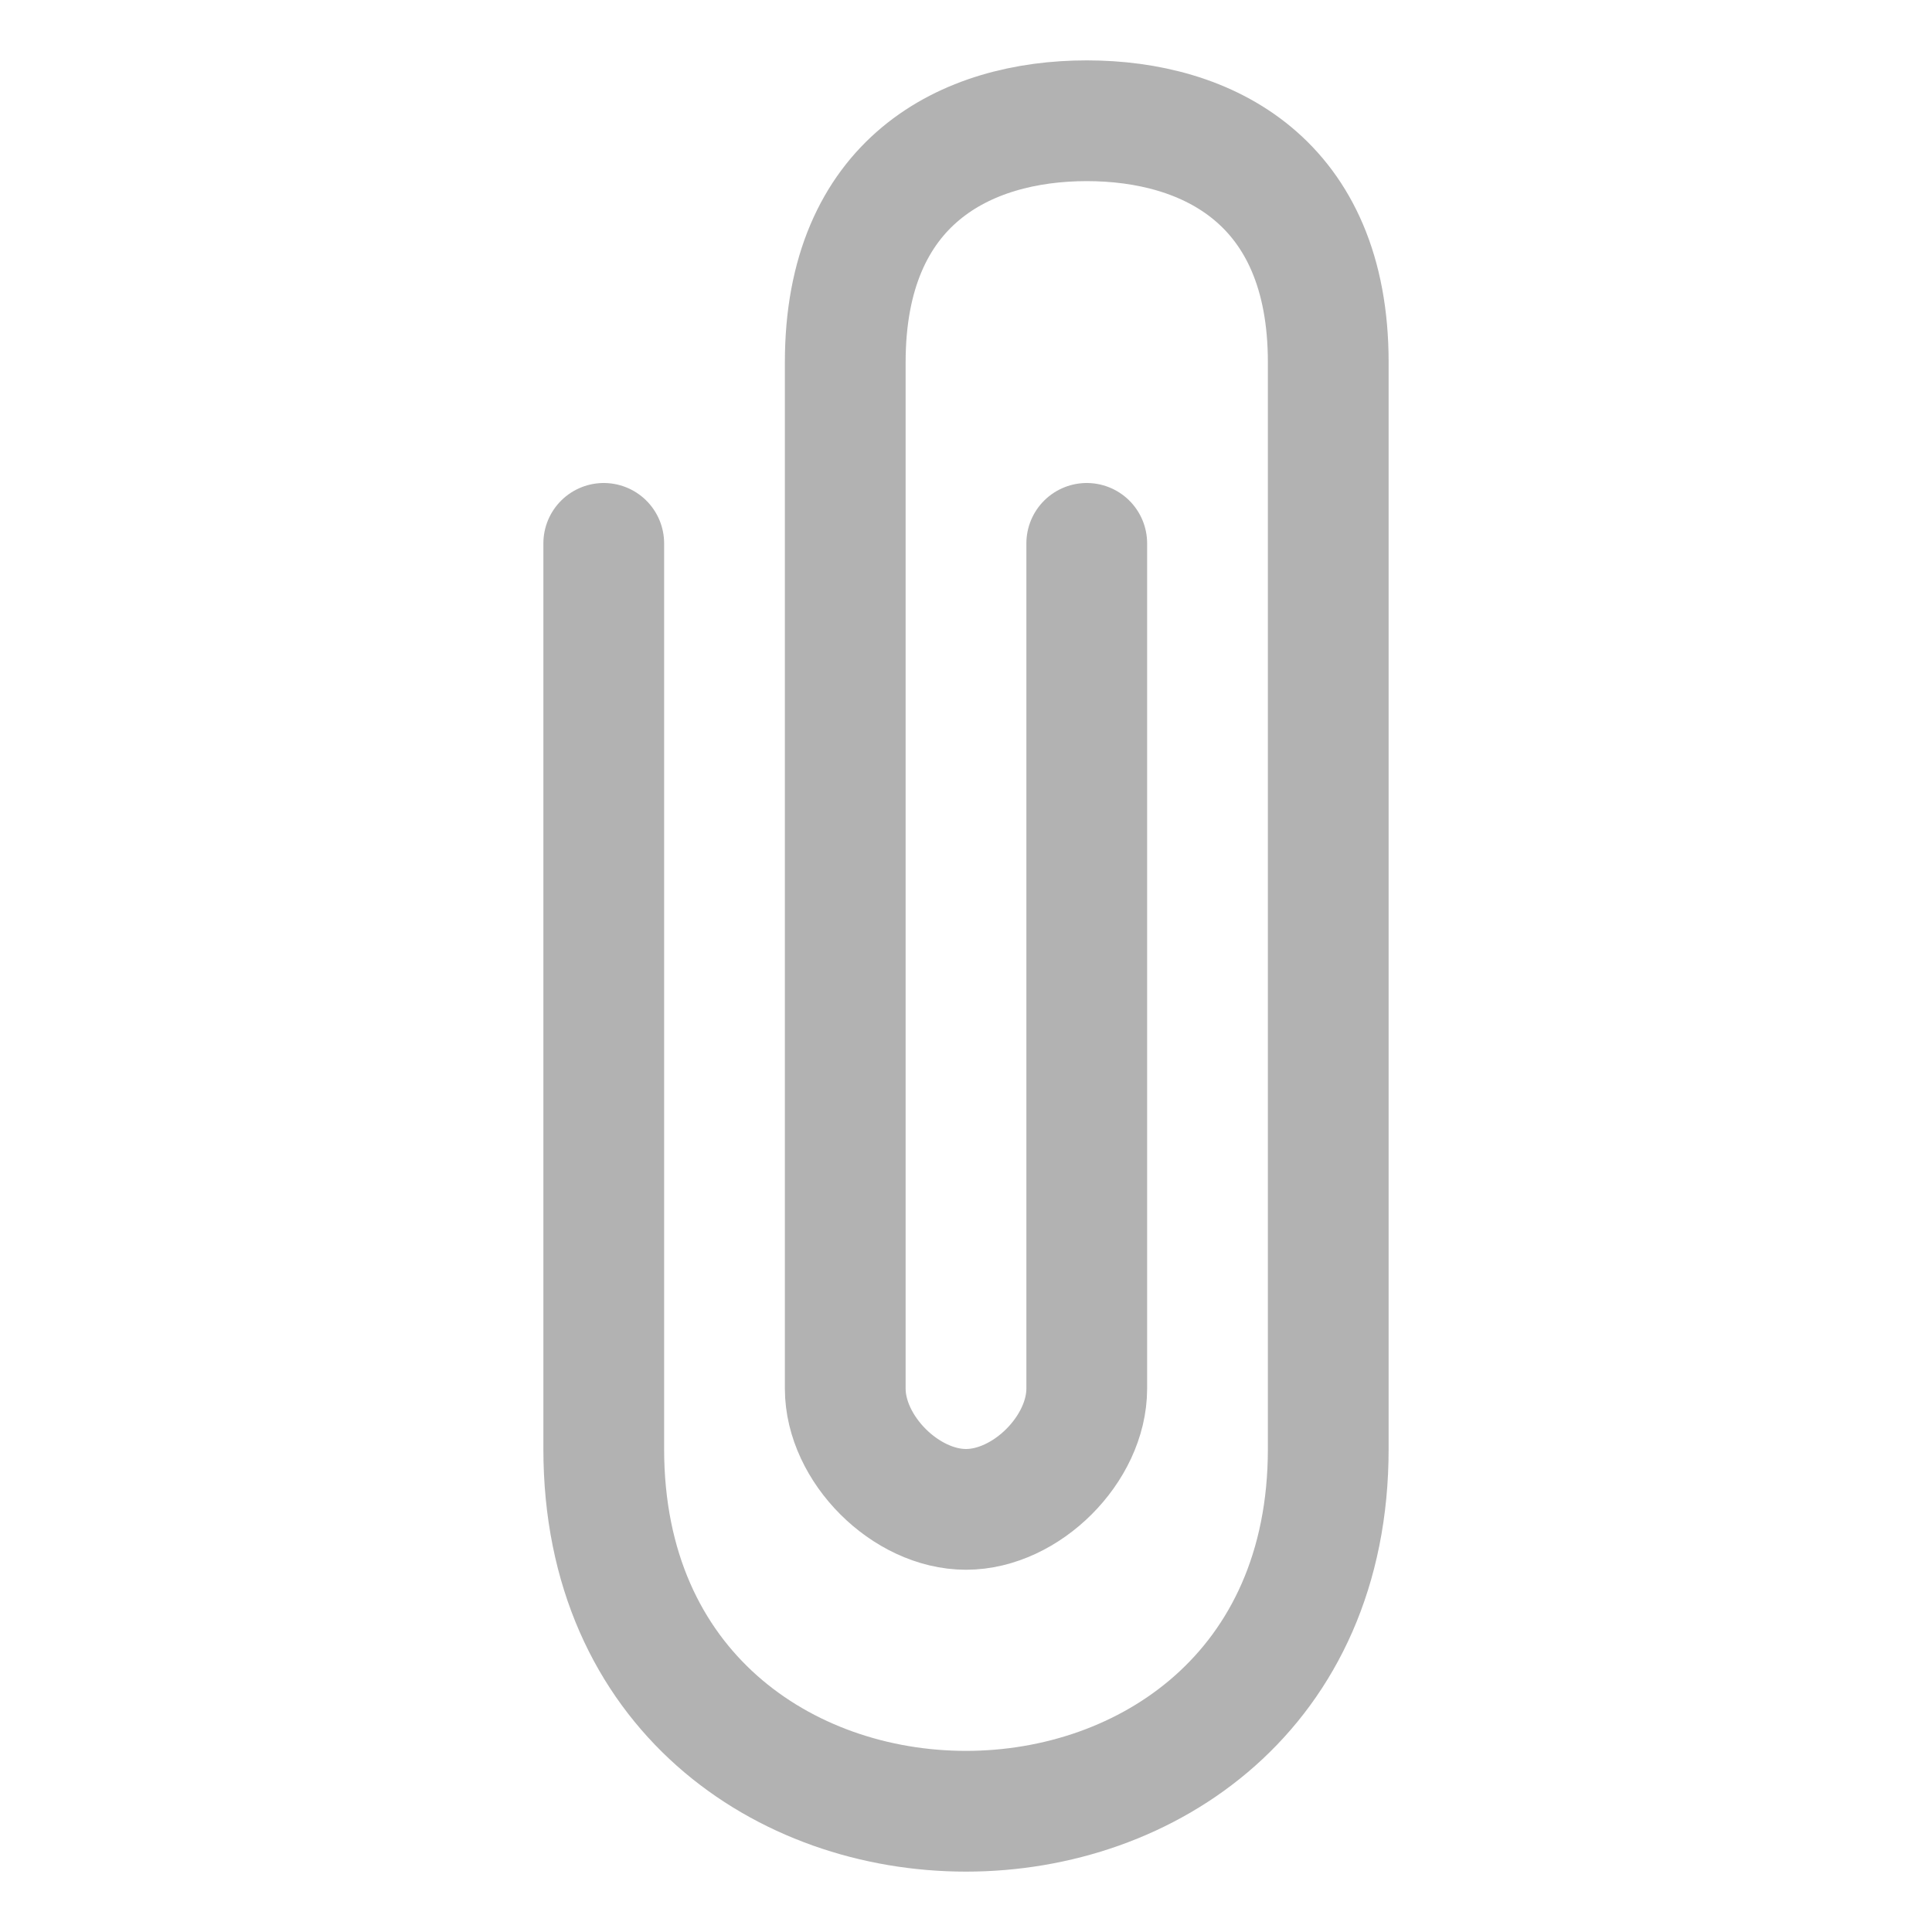
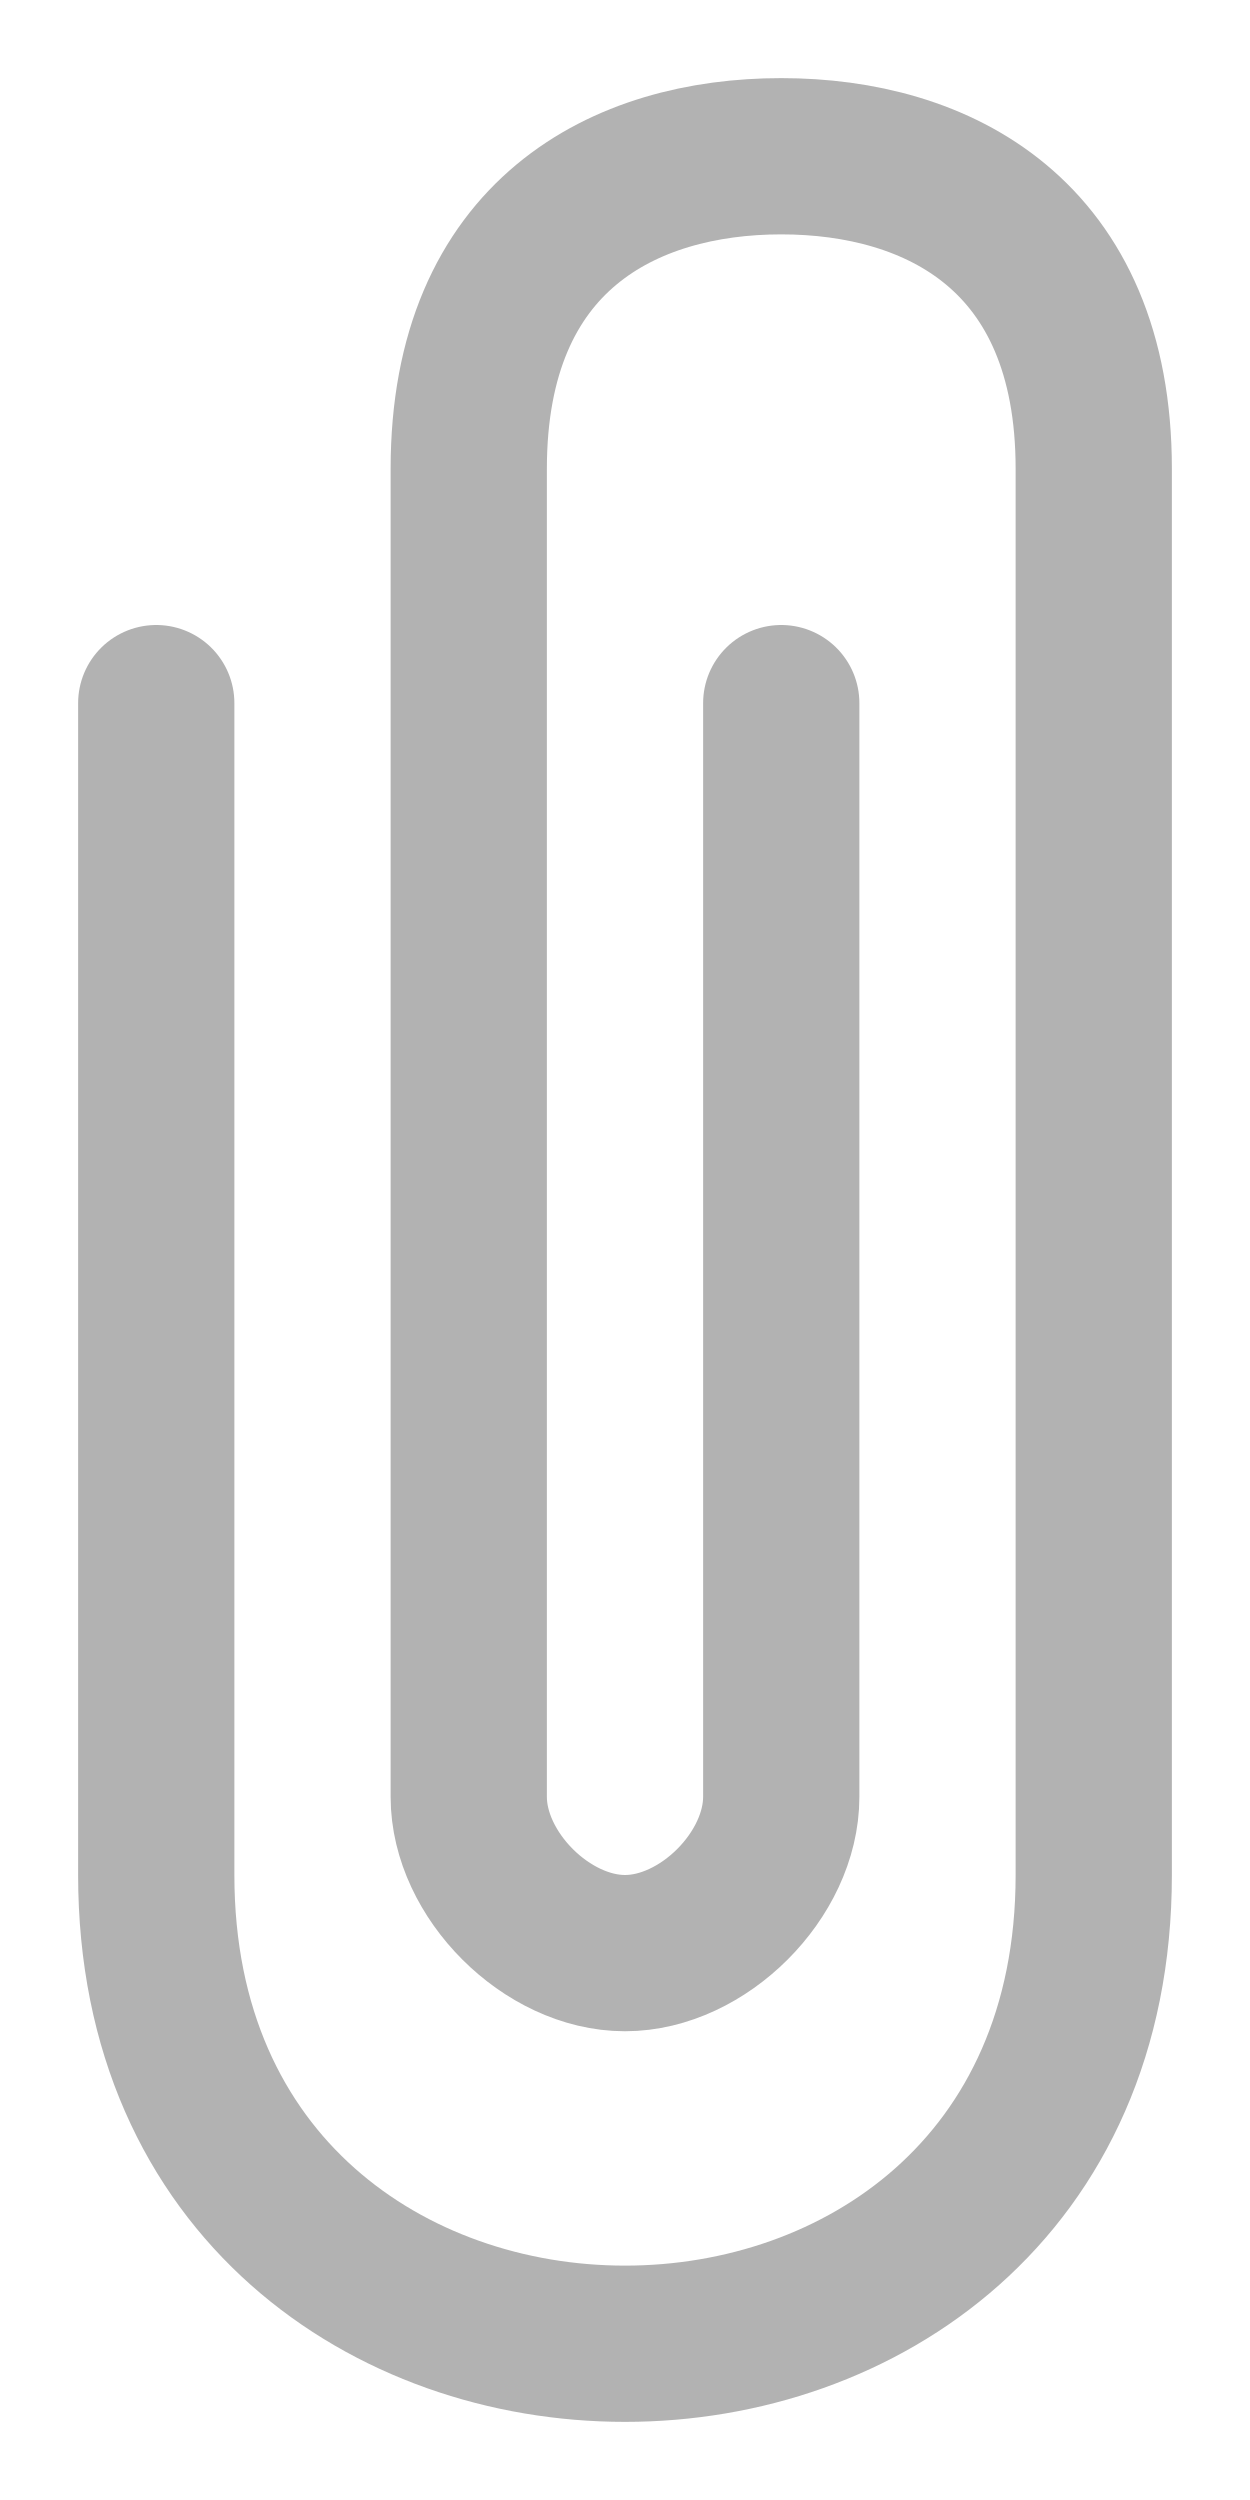
- <svg xmlns="http://www.w3.org/2000/svg" id="i-paperclip" viewBox="0 0 32 32" width="32" height="32" fill="none" stroke="currentcolor" stroke-linecap="round" stroke-linejoin="round" stroke-width="2" version="1.1">
+ <svg xmlns="http://www.w3.org/2000/svg" id="i-paperclip" viewBox="0 0 16 32" width="16" height="32" stroke="currentcolor" version="1.1" style="fill:none;stroke-width:2;stroke-linecap:round;stroke-linejoin:round">
  <defs id="defs7" />
-   <path d="M10 9 L10 24 C10 28 13 30 16 30 19 30 22 28 22 24 L22 6 C22 3 20 2 18 2 16 2 14 3 14 6 L14 23 C14 24 15 25 16 25 17 25 18 24 18 23 L18 9" id="path2" style="stroke:#b2b2b2;stroke-opacity:1" />
+   <path d="m 2,9 v 15 c 0,4 3,6 6,6 3,0 6,-2 6,-6 V 6 C 14,3 12,2 10,2 8,2 6,3 6,6 v 17 c 0,1 1,2 2,2 1,0 2,-1 2,-2 V 9" id="path2" style="stroke:#b2b2b2;stroke-opacity:1" />
</svg>
